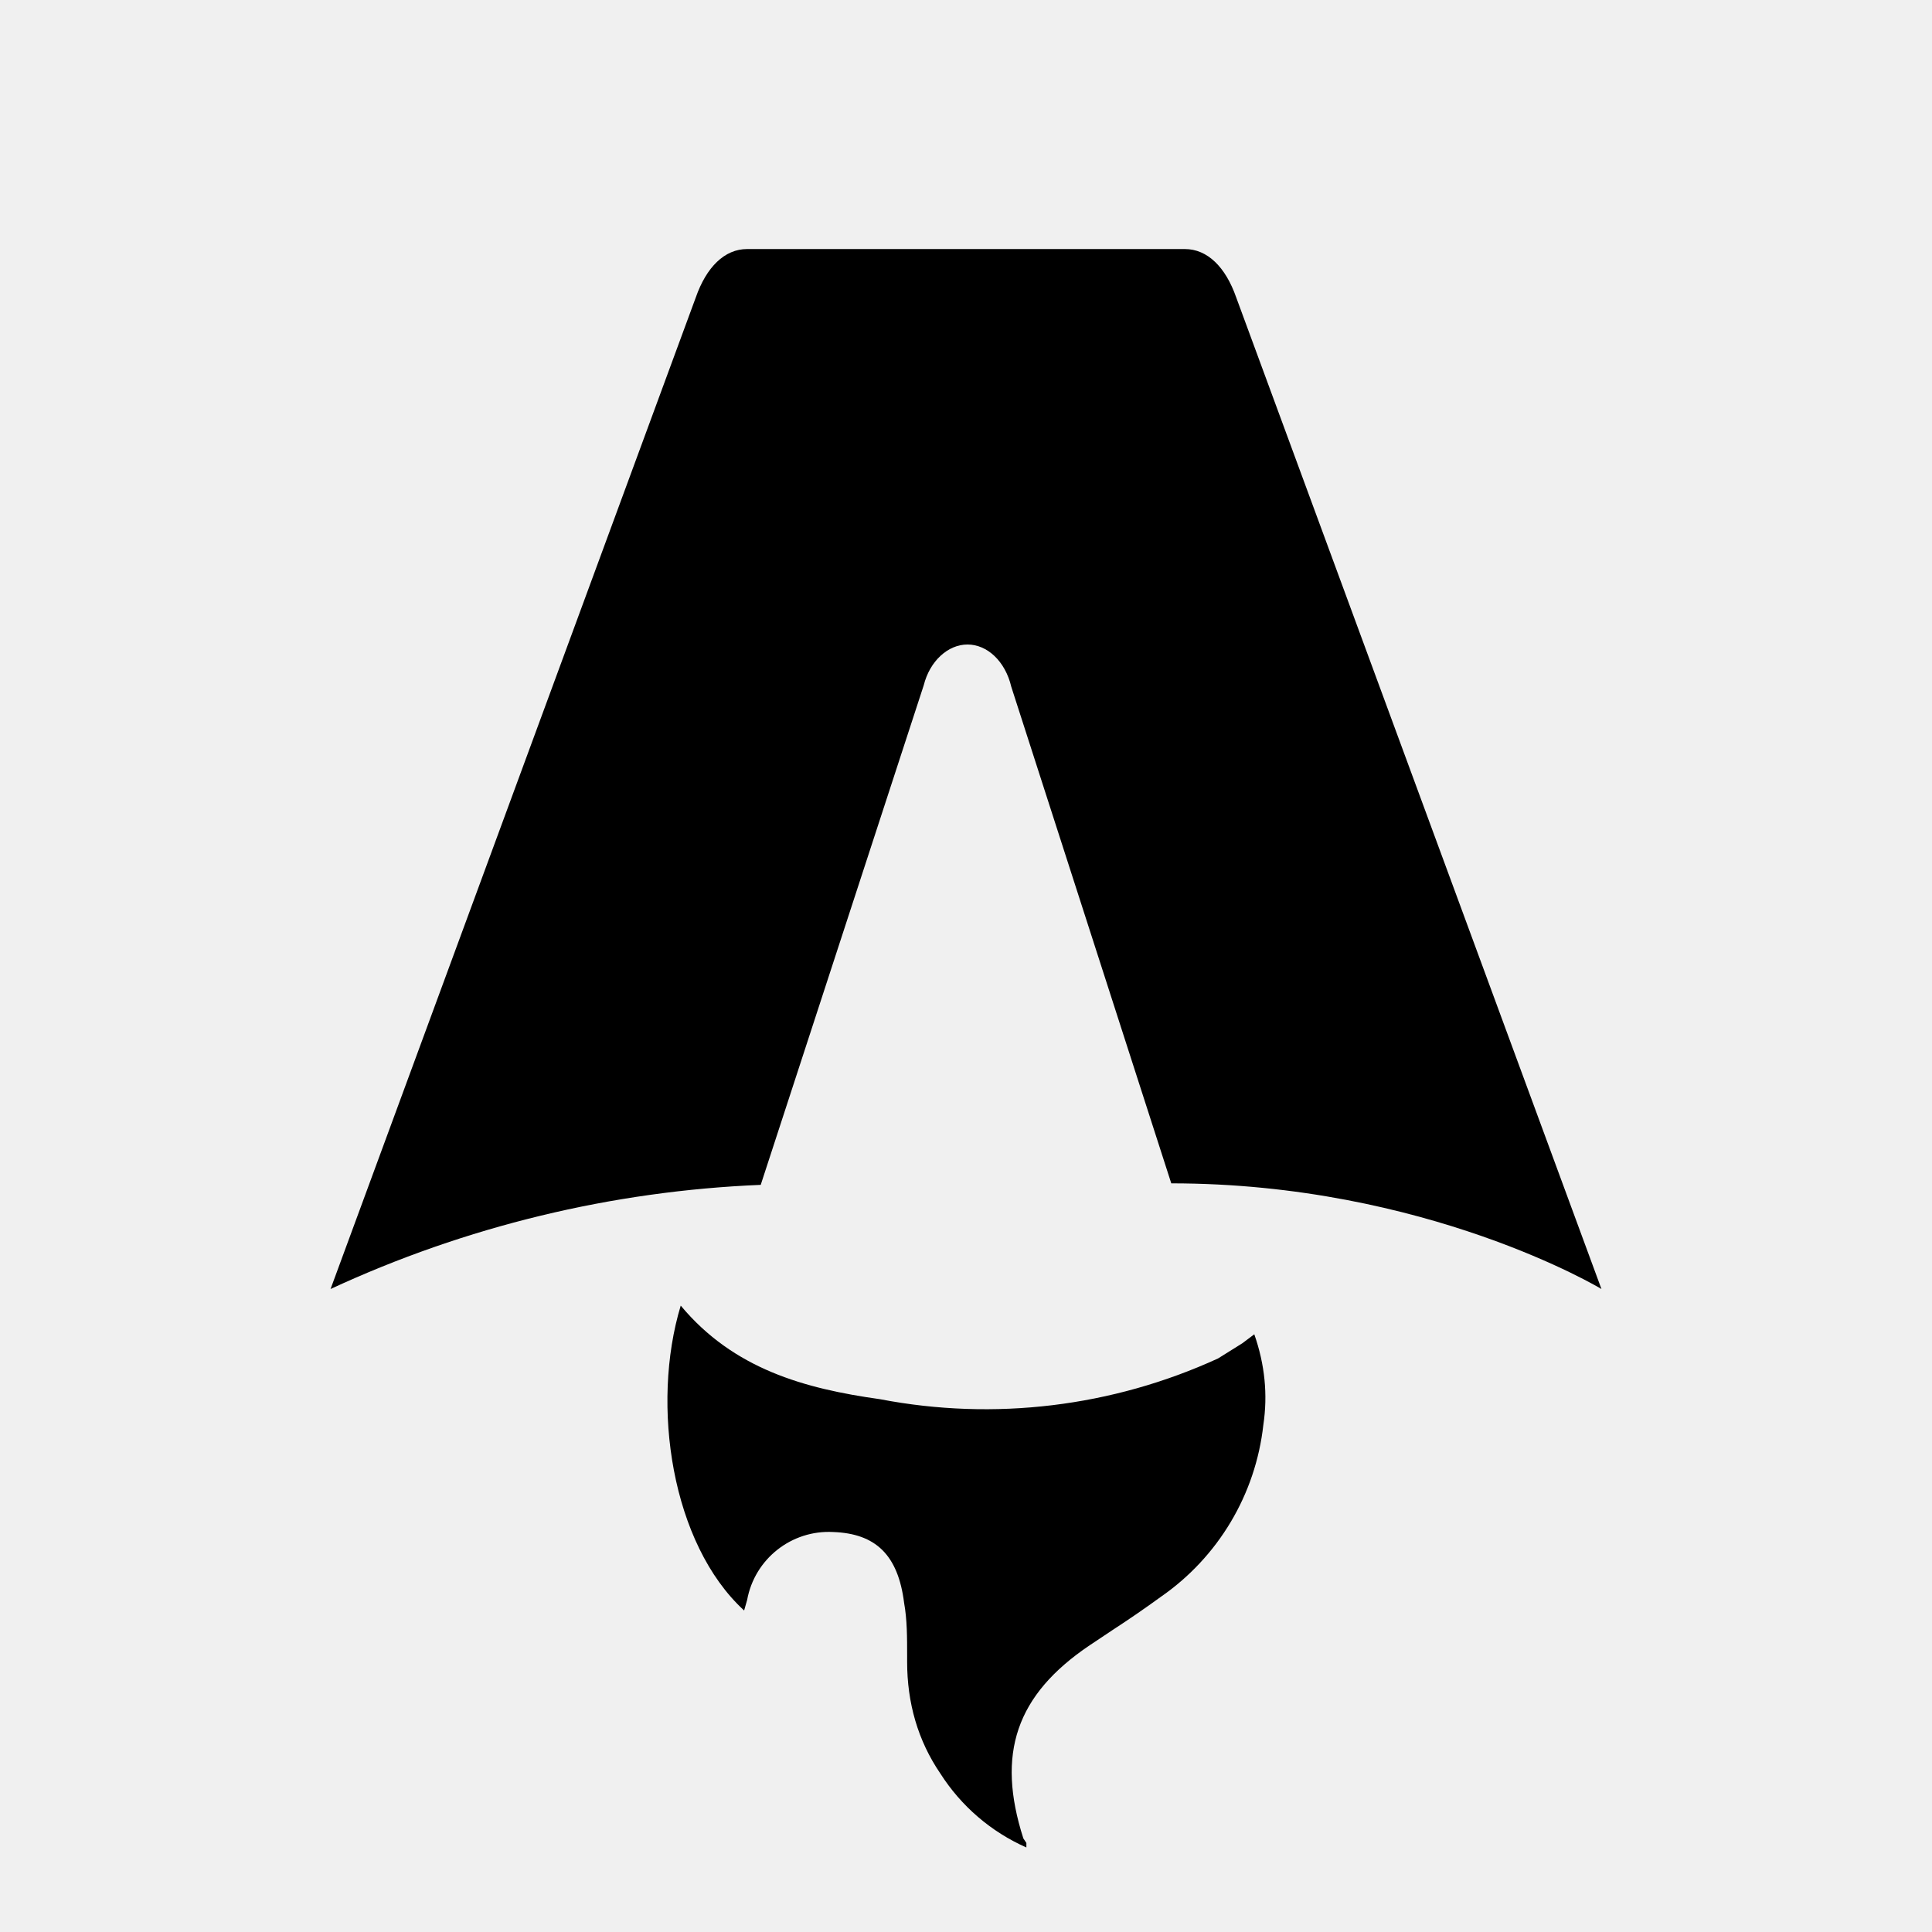
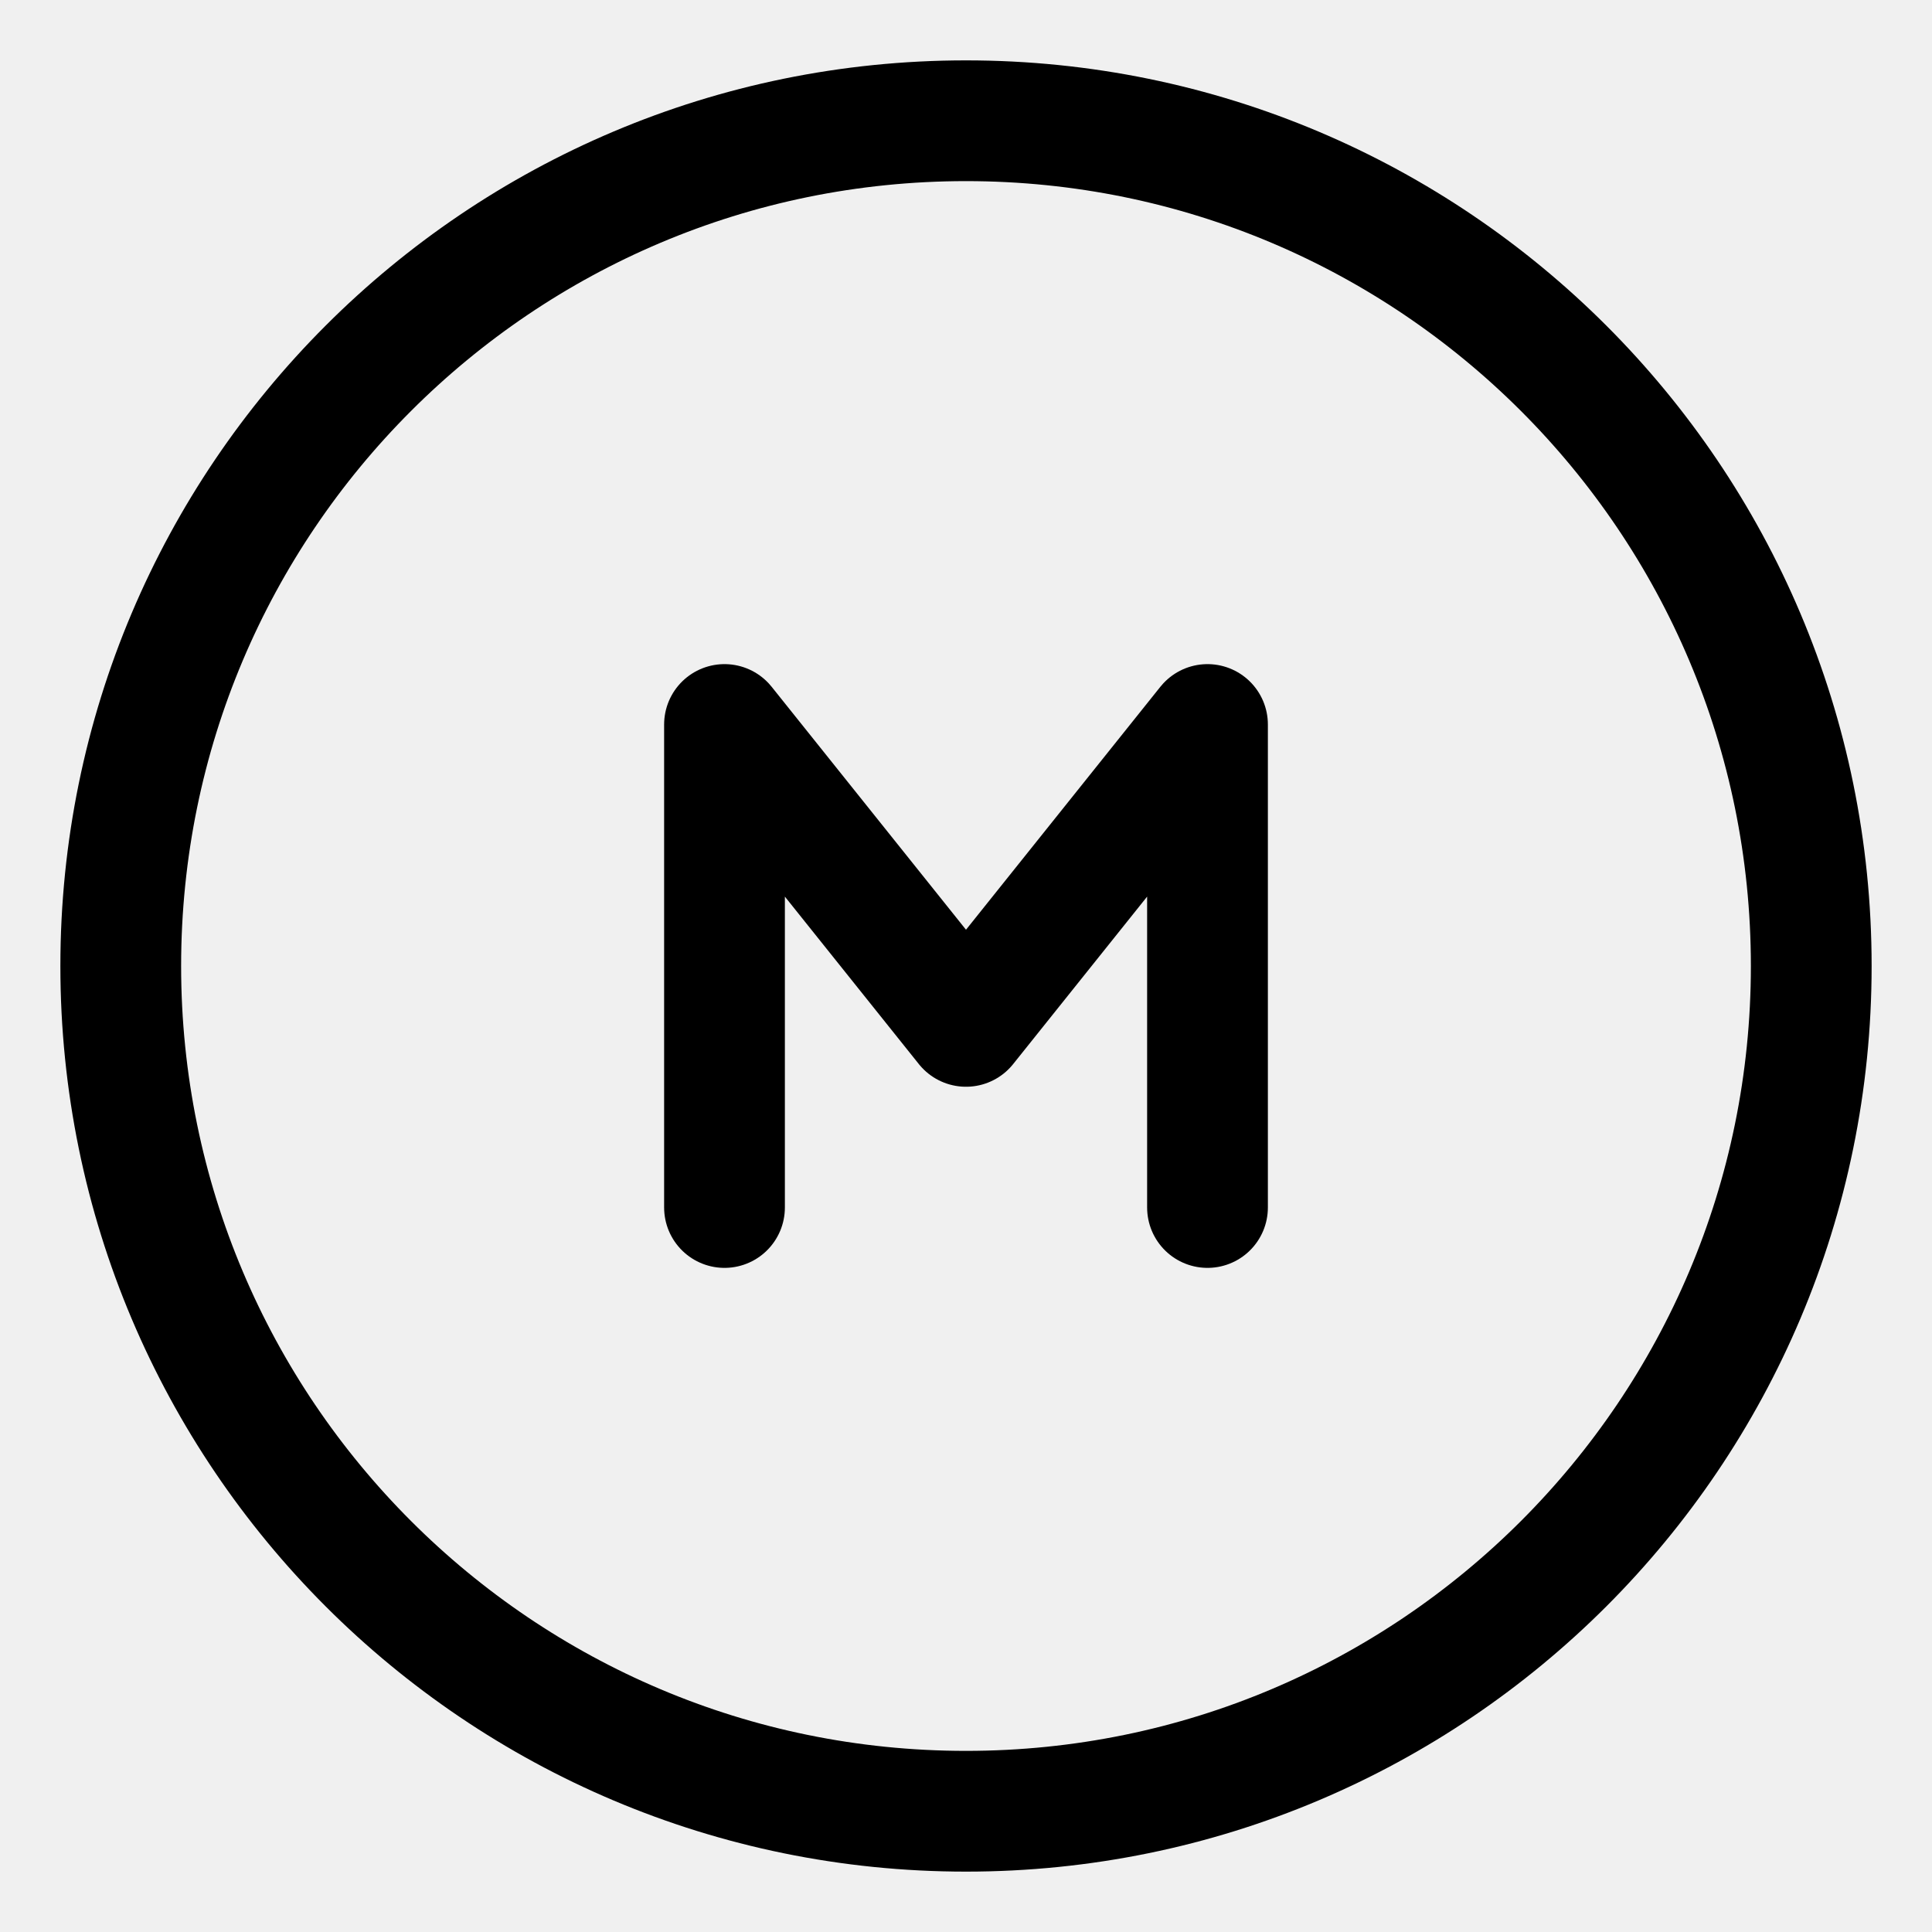
<svg xmlns="http://www.w3.org/2000/svg" fill="none" viewBox="0 0 128 128">
-   <path d="M50.4 78.5a75.1 75.1 0 0 0-28.5 6.9l24.2-65.7c.7-2 1.9-3.2 3.4-3.2h29c1.5 0 2.7 1.2 3.4 3.2l24.2 65.7s-11.6-7-28.5-7L67 45.5c-.4-1.7-1.6-2.8-2.9-2.8-1.3 0-2.5 1.1-2.9 2.7L50.4 78.5Zm-1.1 28.2Zm-4.2-20.2c-2 6.6-.6 15.8 4.2 20.2a17.5 17.5 0 0 1 .2-.7 5.5 5.5 0 0 1 5.7-4.5c2.8.1 4.3 1.5 4.7 4.7.2 1.1.2 2.3.2 3.5v.4c0 2.7.7 5.2 2.2 7.4a13 13 0 0 0 5.7 4.9v-.3l-.2-.3c-1.8-5.6-.5-9.5 4.4-12.8l1.5-1a73 73 0 0 0 3.2-2.2 16 16 0 0 0 6.8-11.4c.3-2 .1-4-.6-6l-.8.6-1.6 1a37 37 0 0 1-22.4 2.7c-5-.7-9.7-2-13.2-6.2Z" />
+   <circle cx="64" cy="64" r="56" stroke="currentColor" stroke-width="8" />
+   <path d="M48 80V48l16 20 16-20v32" stroke="currentColor" stroke-width="8" stroke-linecap="round" stroke-linejoin="round" />
  <style>
-         path { fill: #000; }
-         @media (prefers-color-scheme: dark) {
-             path { fill: #FFF; }
-         }
-     </style>
+     * { stroke: #000; }
+     @media (prefers-color-scheme: dark) {
+       * { stroke: #FFF; }
+     }
+   </style>
</svg>
